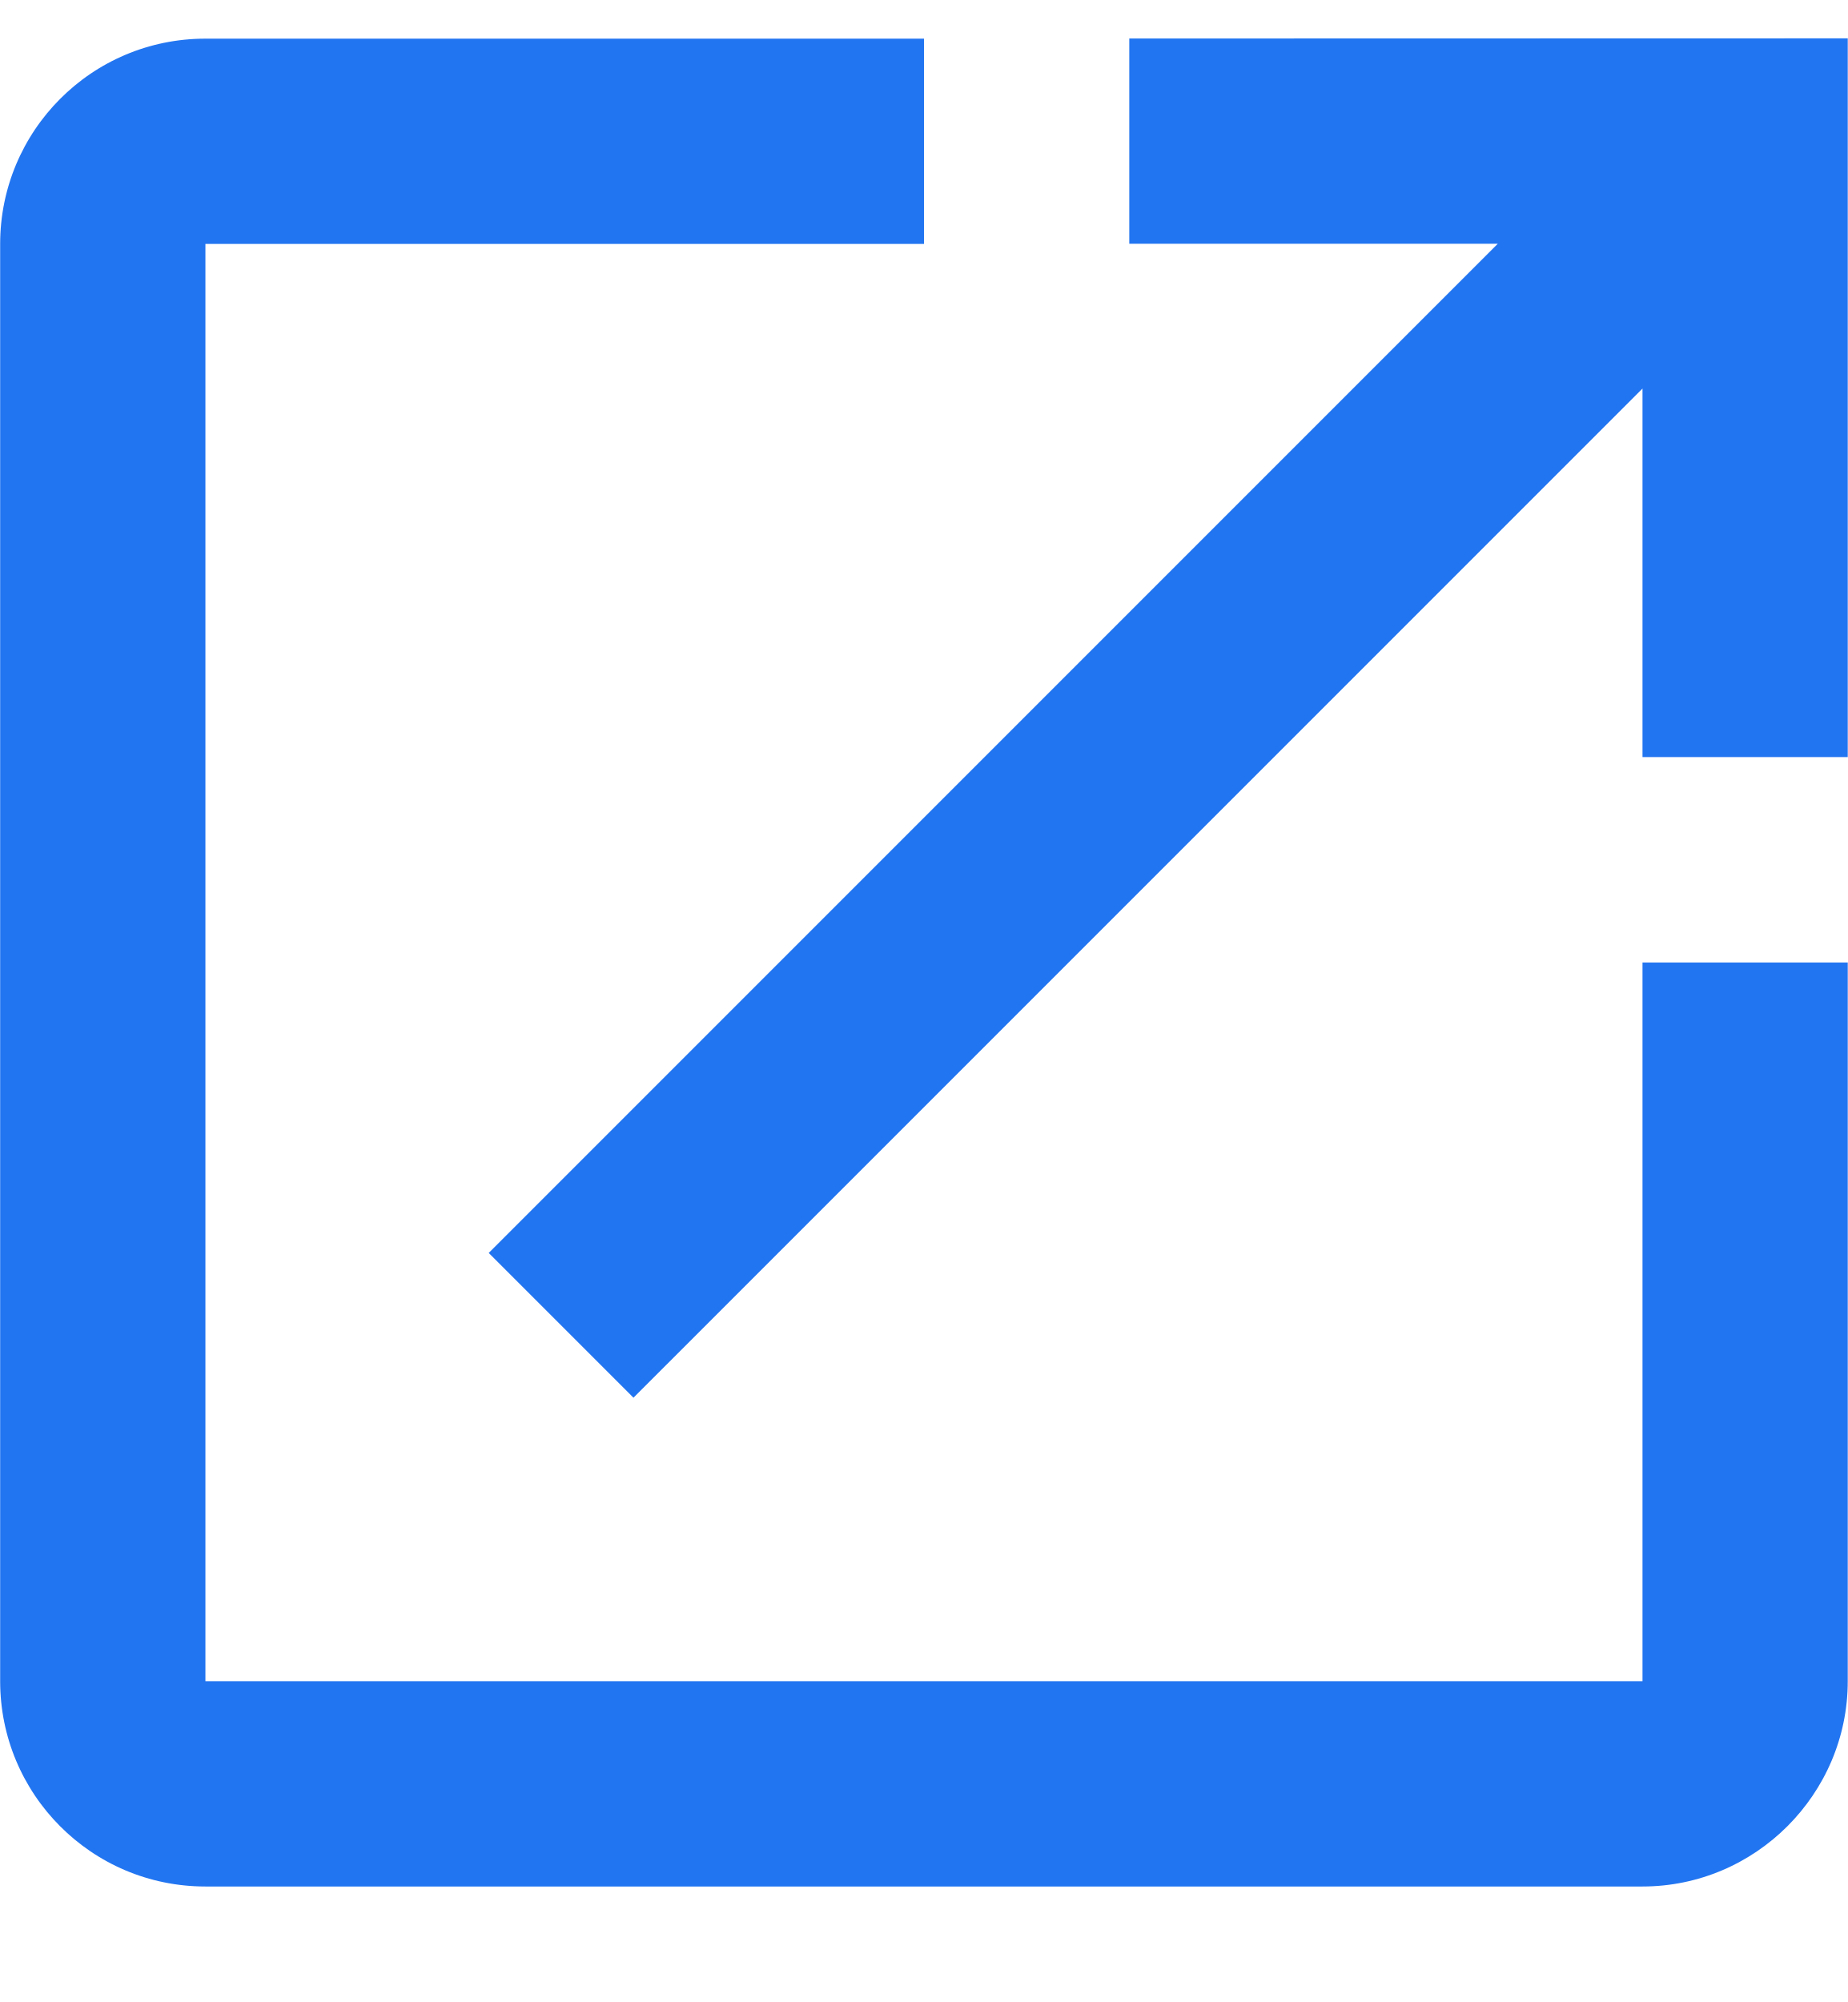
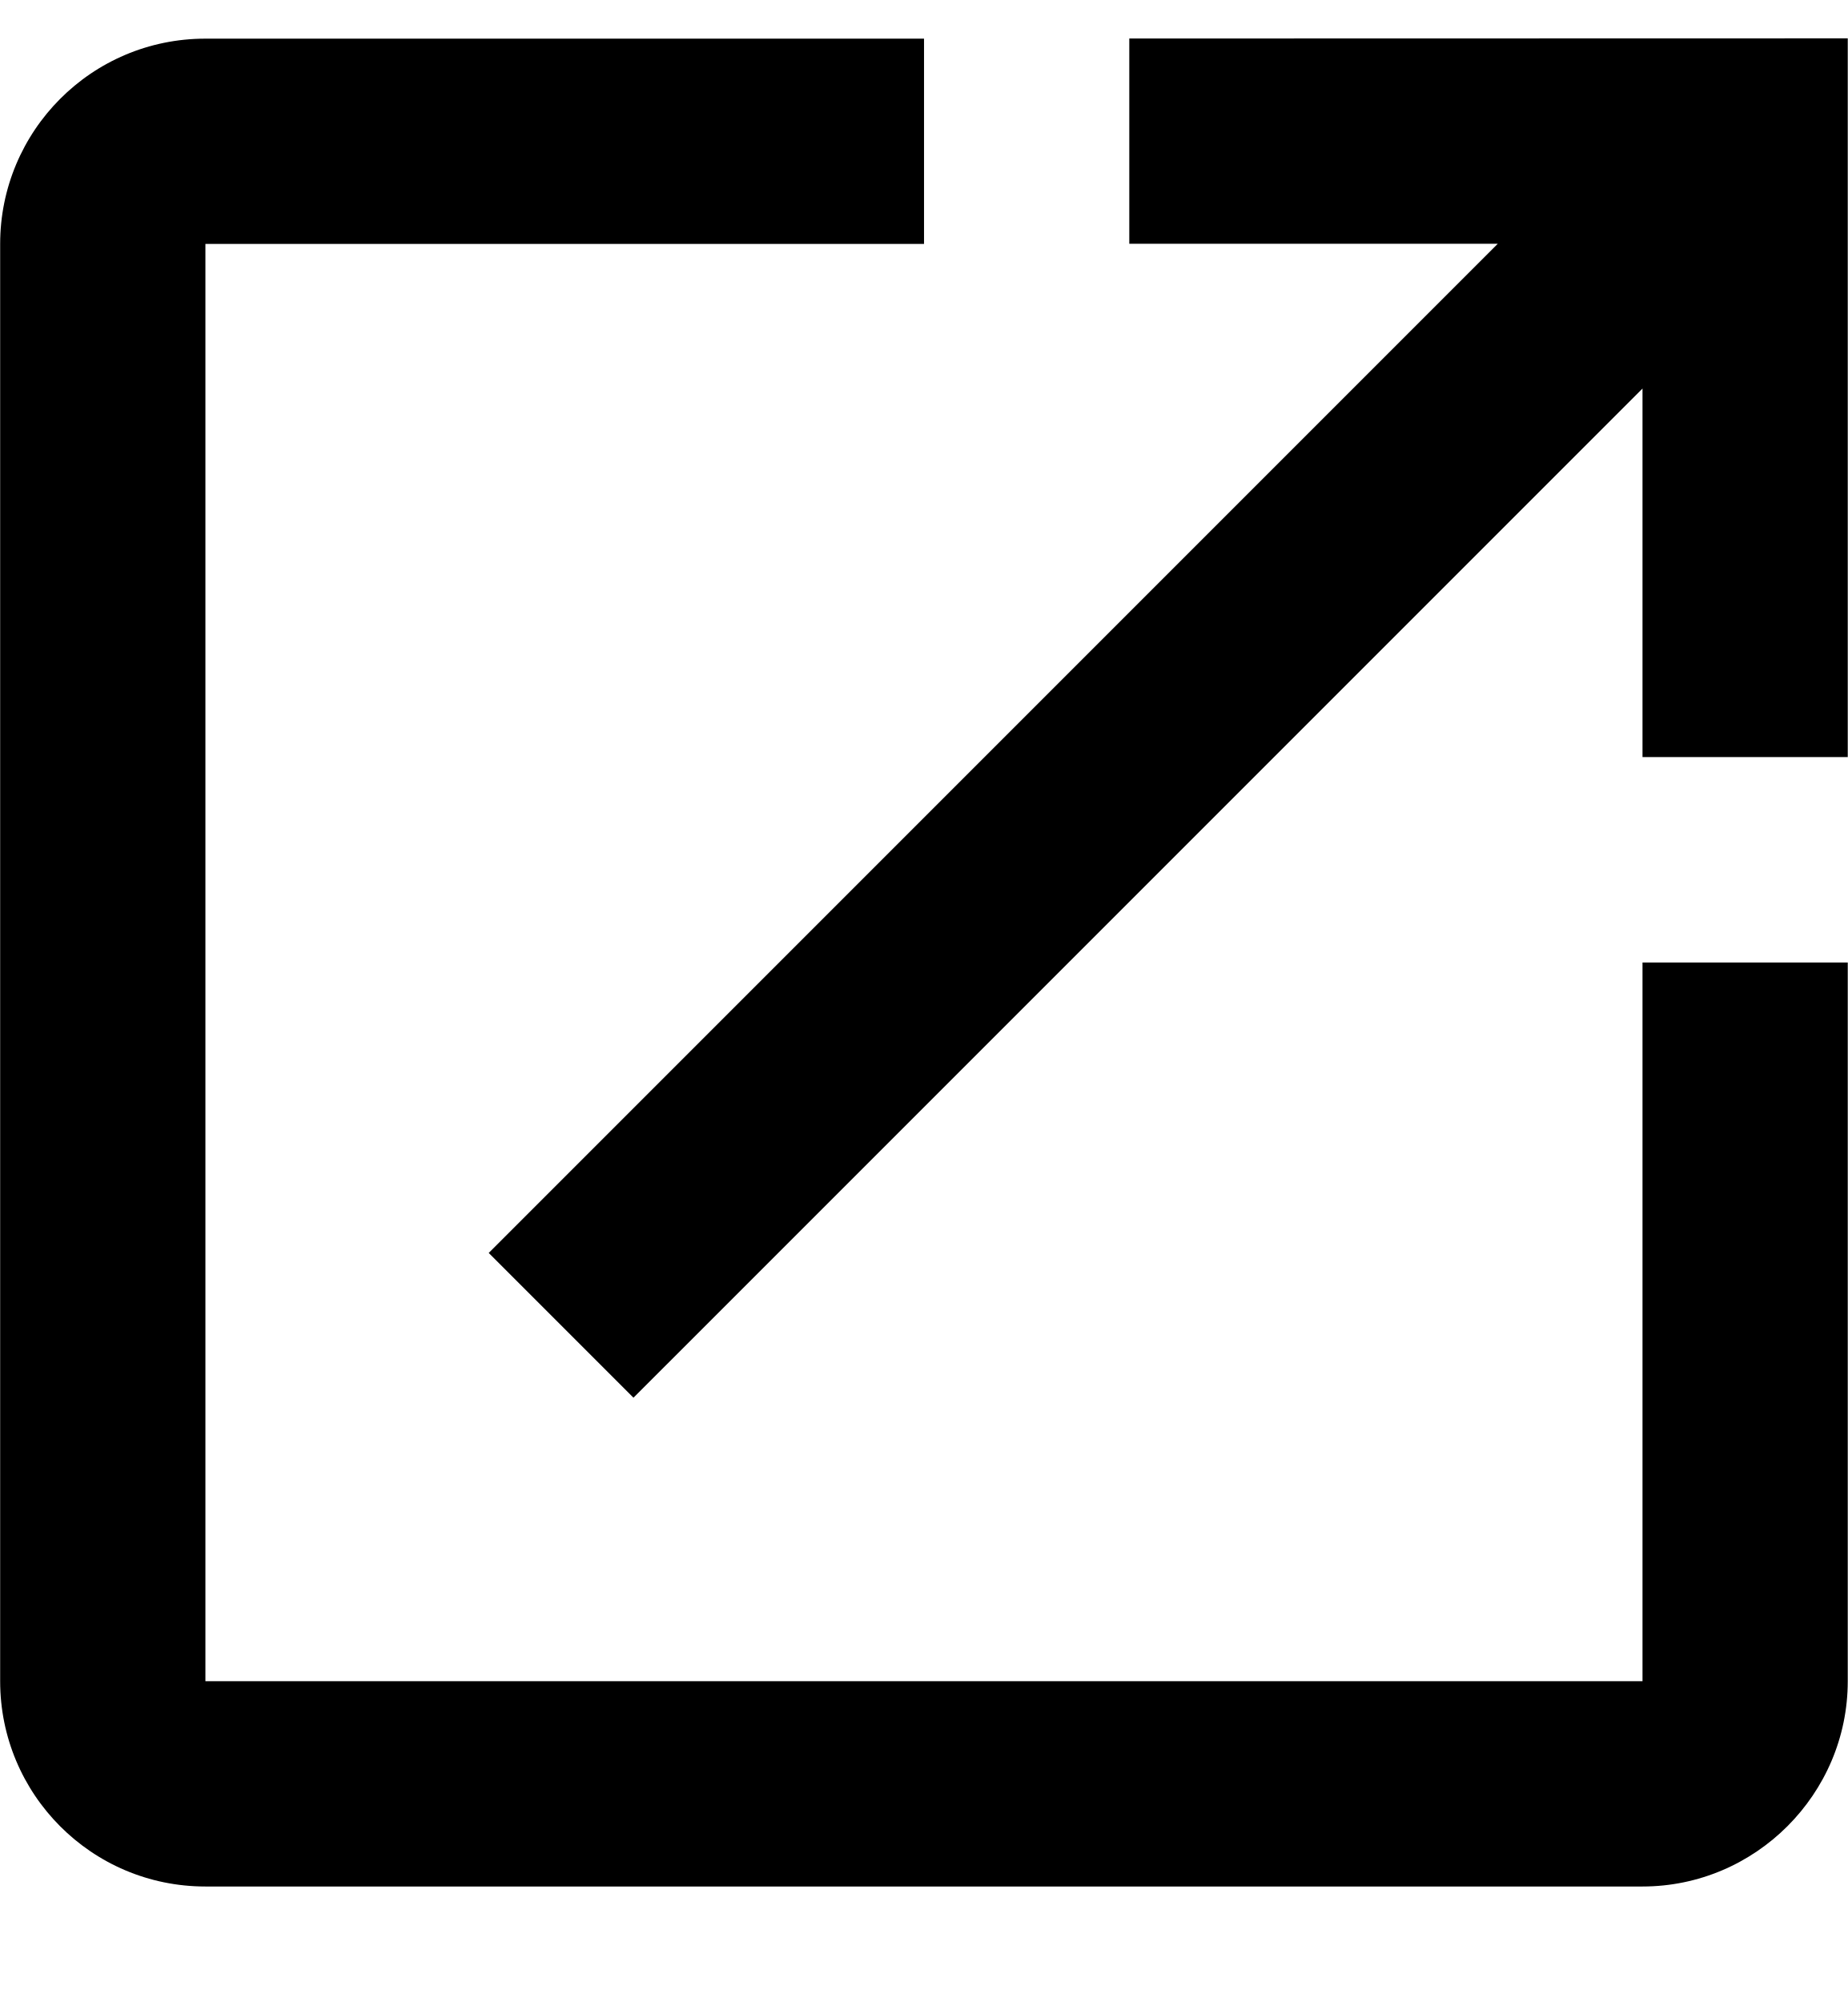
<svg xmlns="http://www.w3.org/2000/svg" height="13" viewBox="0 0 12 13" width="12">
-   <path d="m88.667 14.917h-9.333v-9.333h4.667v-1.333h-4.667c-.74 0-1.333.6-1.333 1.333v9.333c0 .733.593 1.333 1.333 1.333h9.333c.733 0 1.333-.6 1.333-1.333v-4.667h-1.333zm-3.333-10.667v1.333h2.393l-6.553 6.553.94.94 6.553-6.553v2.393h1.333v-4.667z" fill="#2275f1" transform="translate(-78 -4)" />
+   <path d="m88.667 14.917h-9.333v-9.333h4.667v-1.333h-4.667c-.74 0-1.333.6-1.333 1.333v9.333c0 .733.593 1.333 1.333 1.333h9.333c.733 0 1.333-.6 1.333-1.333v-4.667h-1.333zm-3.333-10.667v1.333h2.393l-6.553 6.553.94.94 6.553-6.553v2.393h1.333v-4.667z" transform="translate(-78 -4)" />
</svg>
